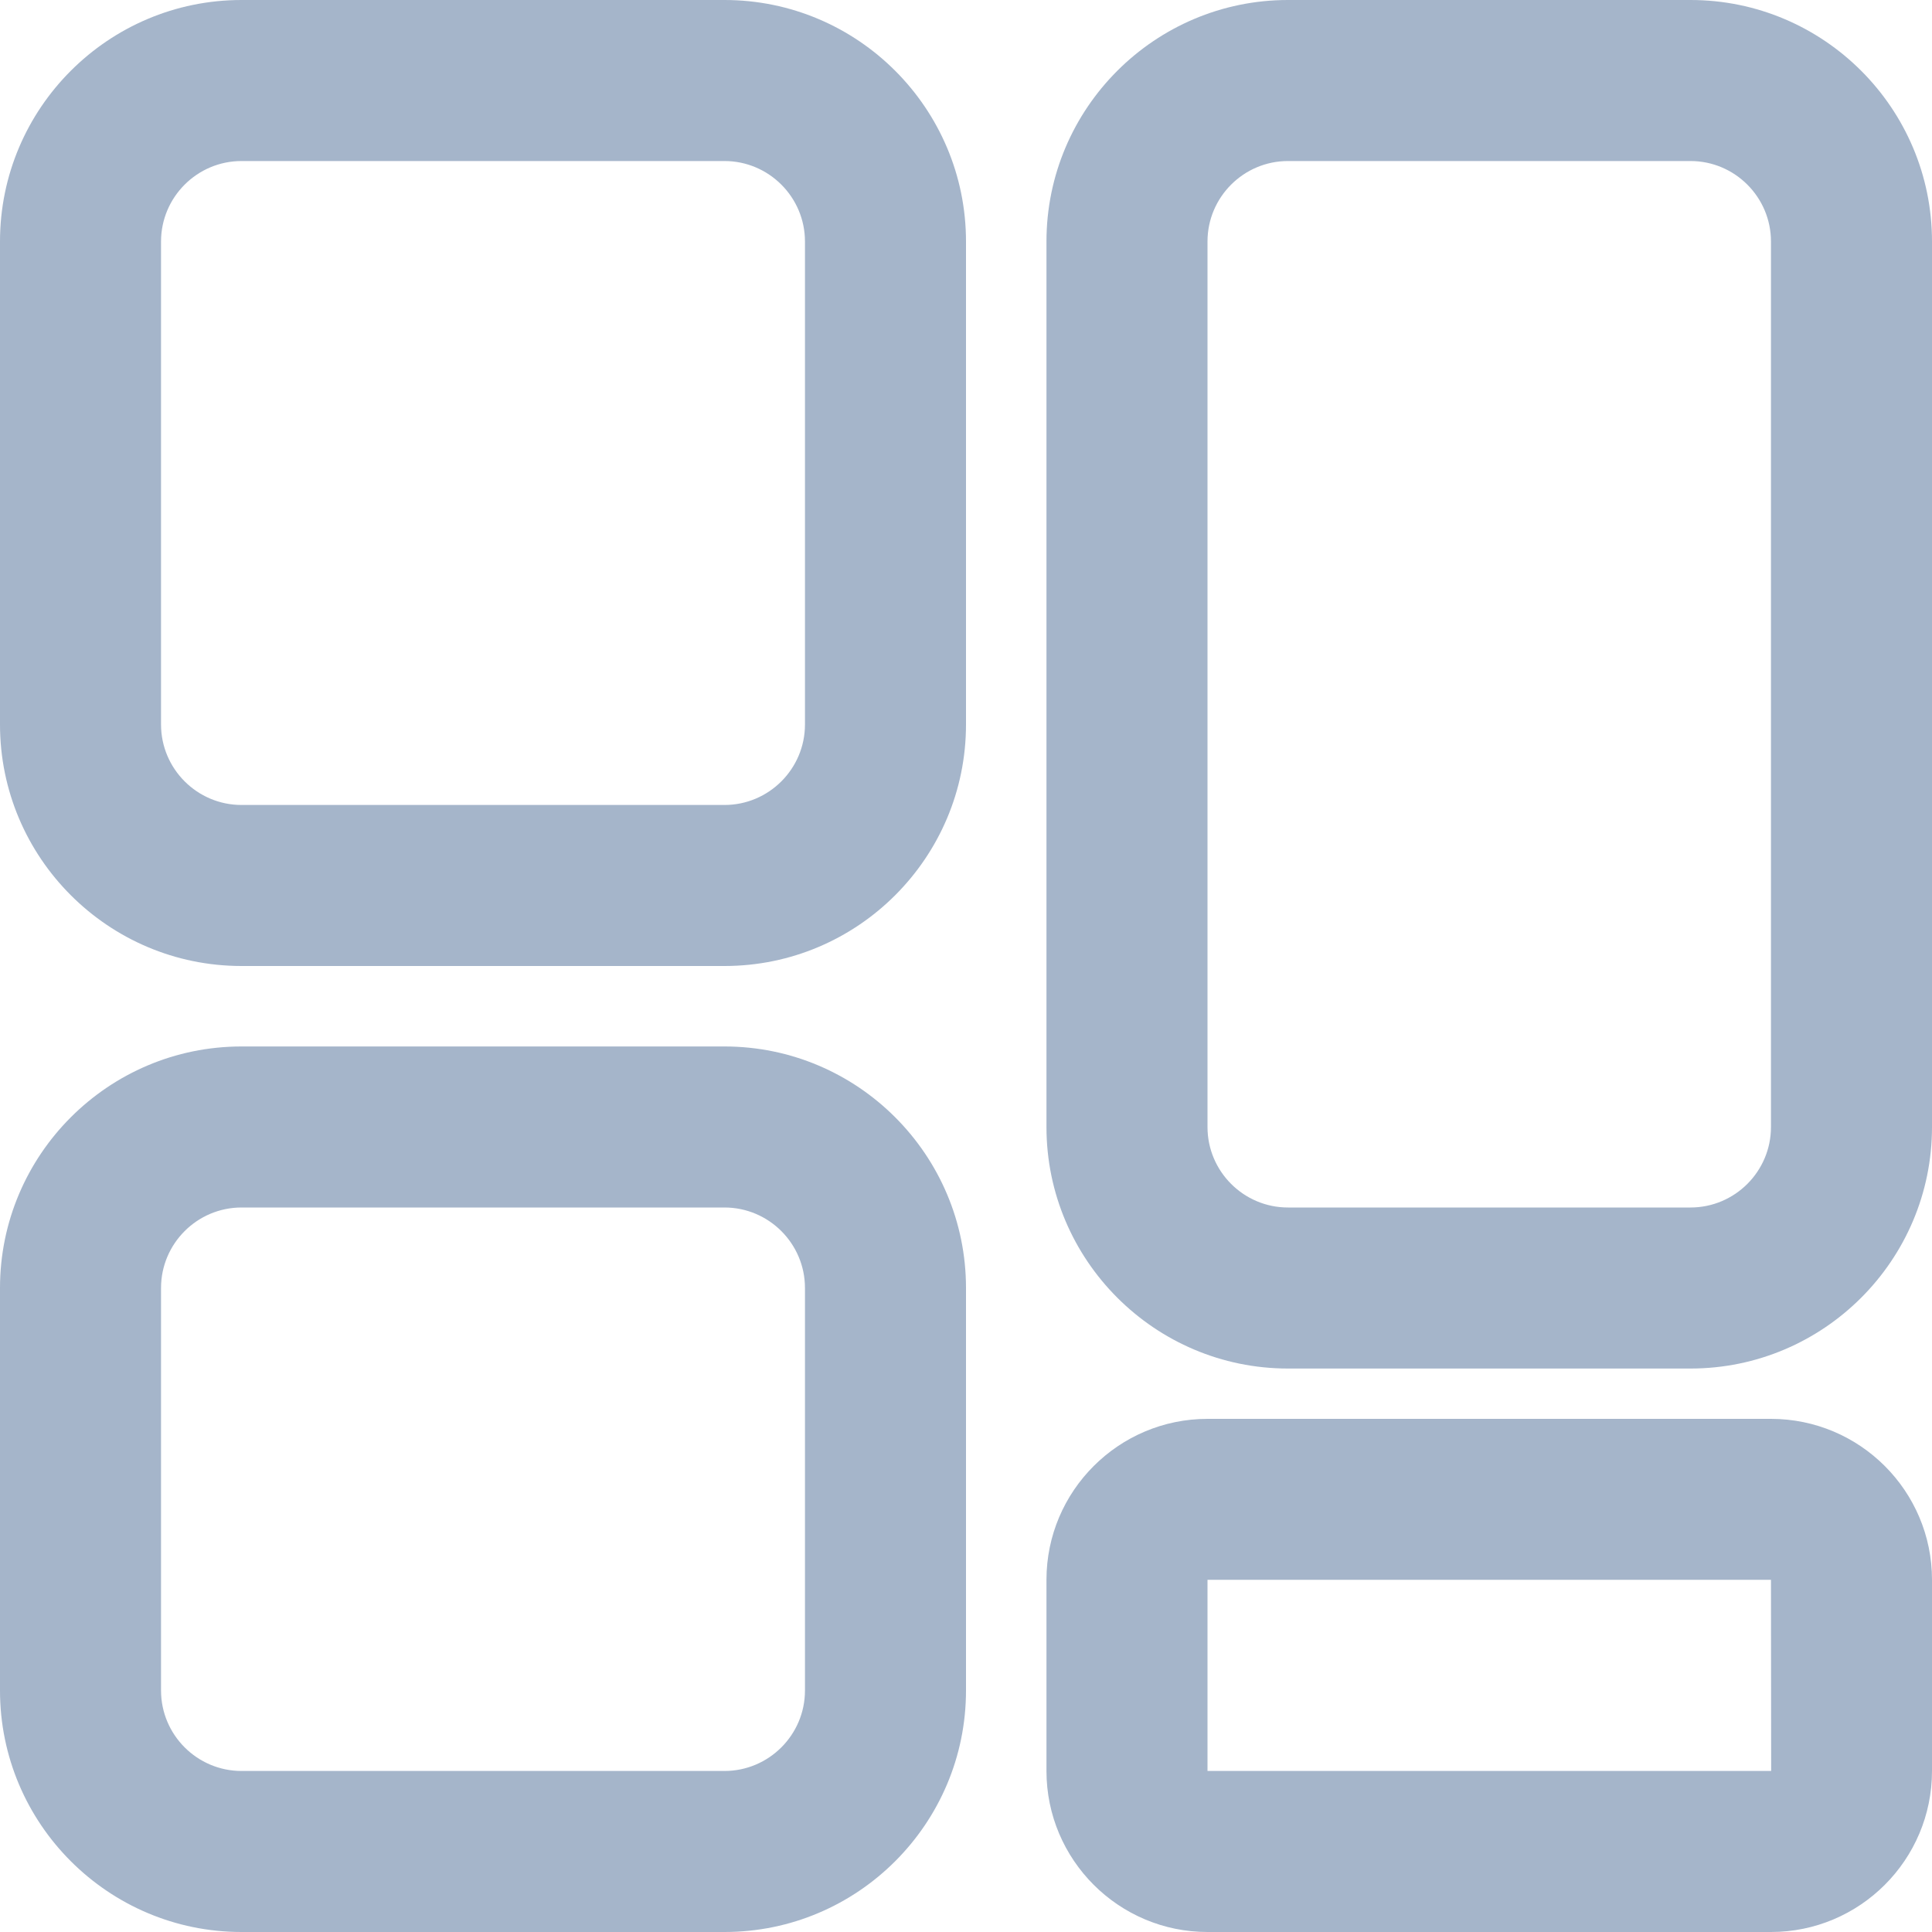
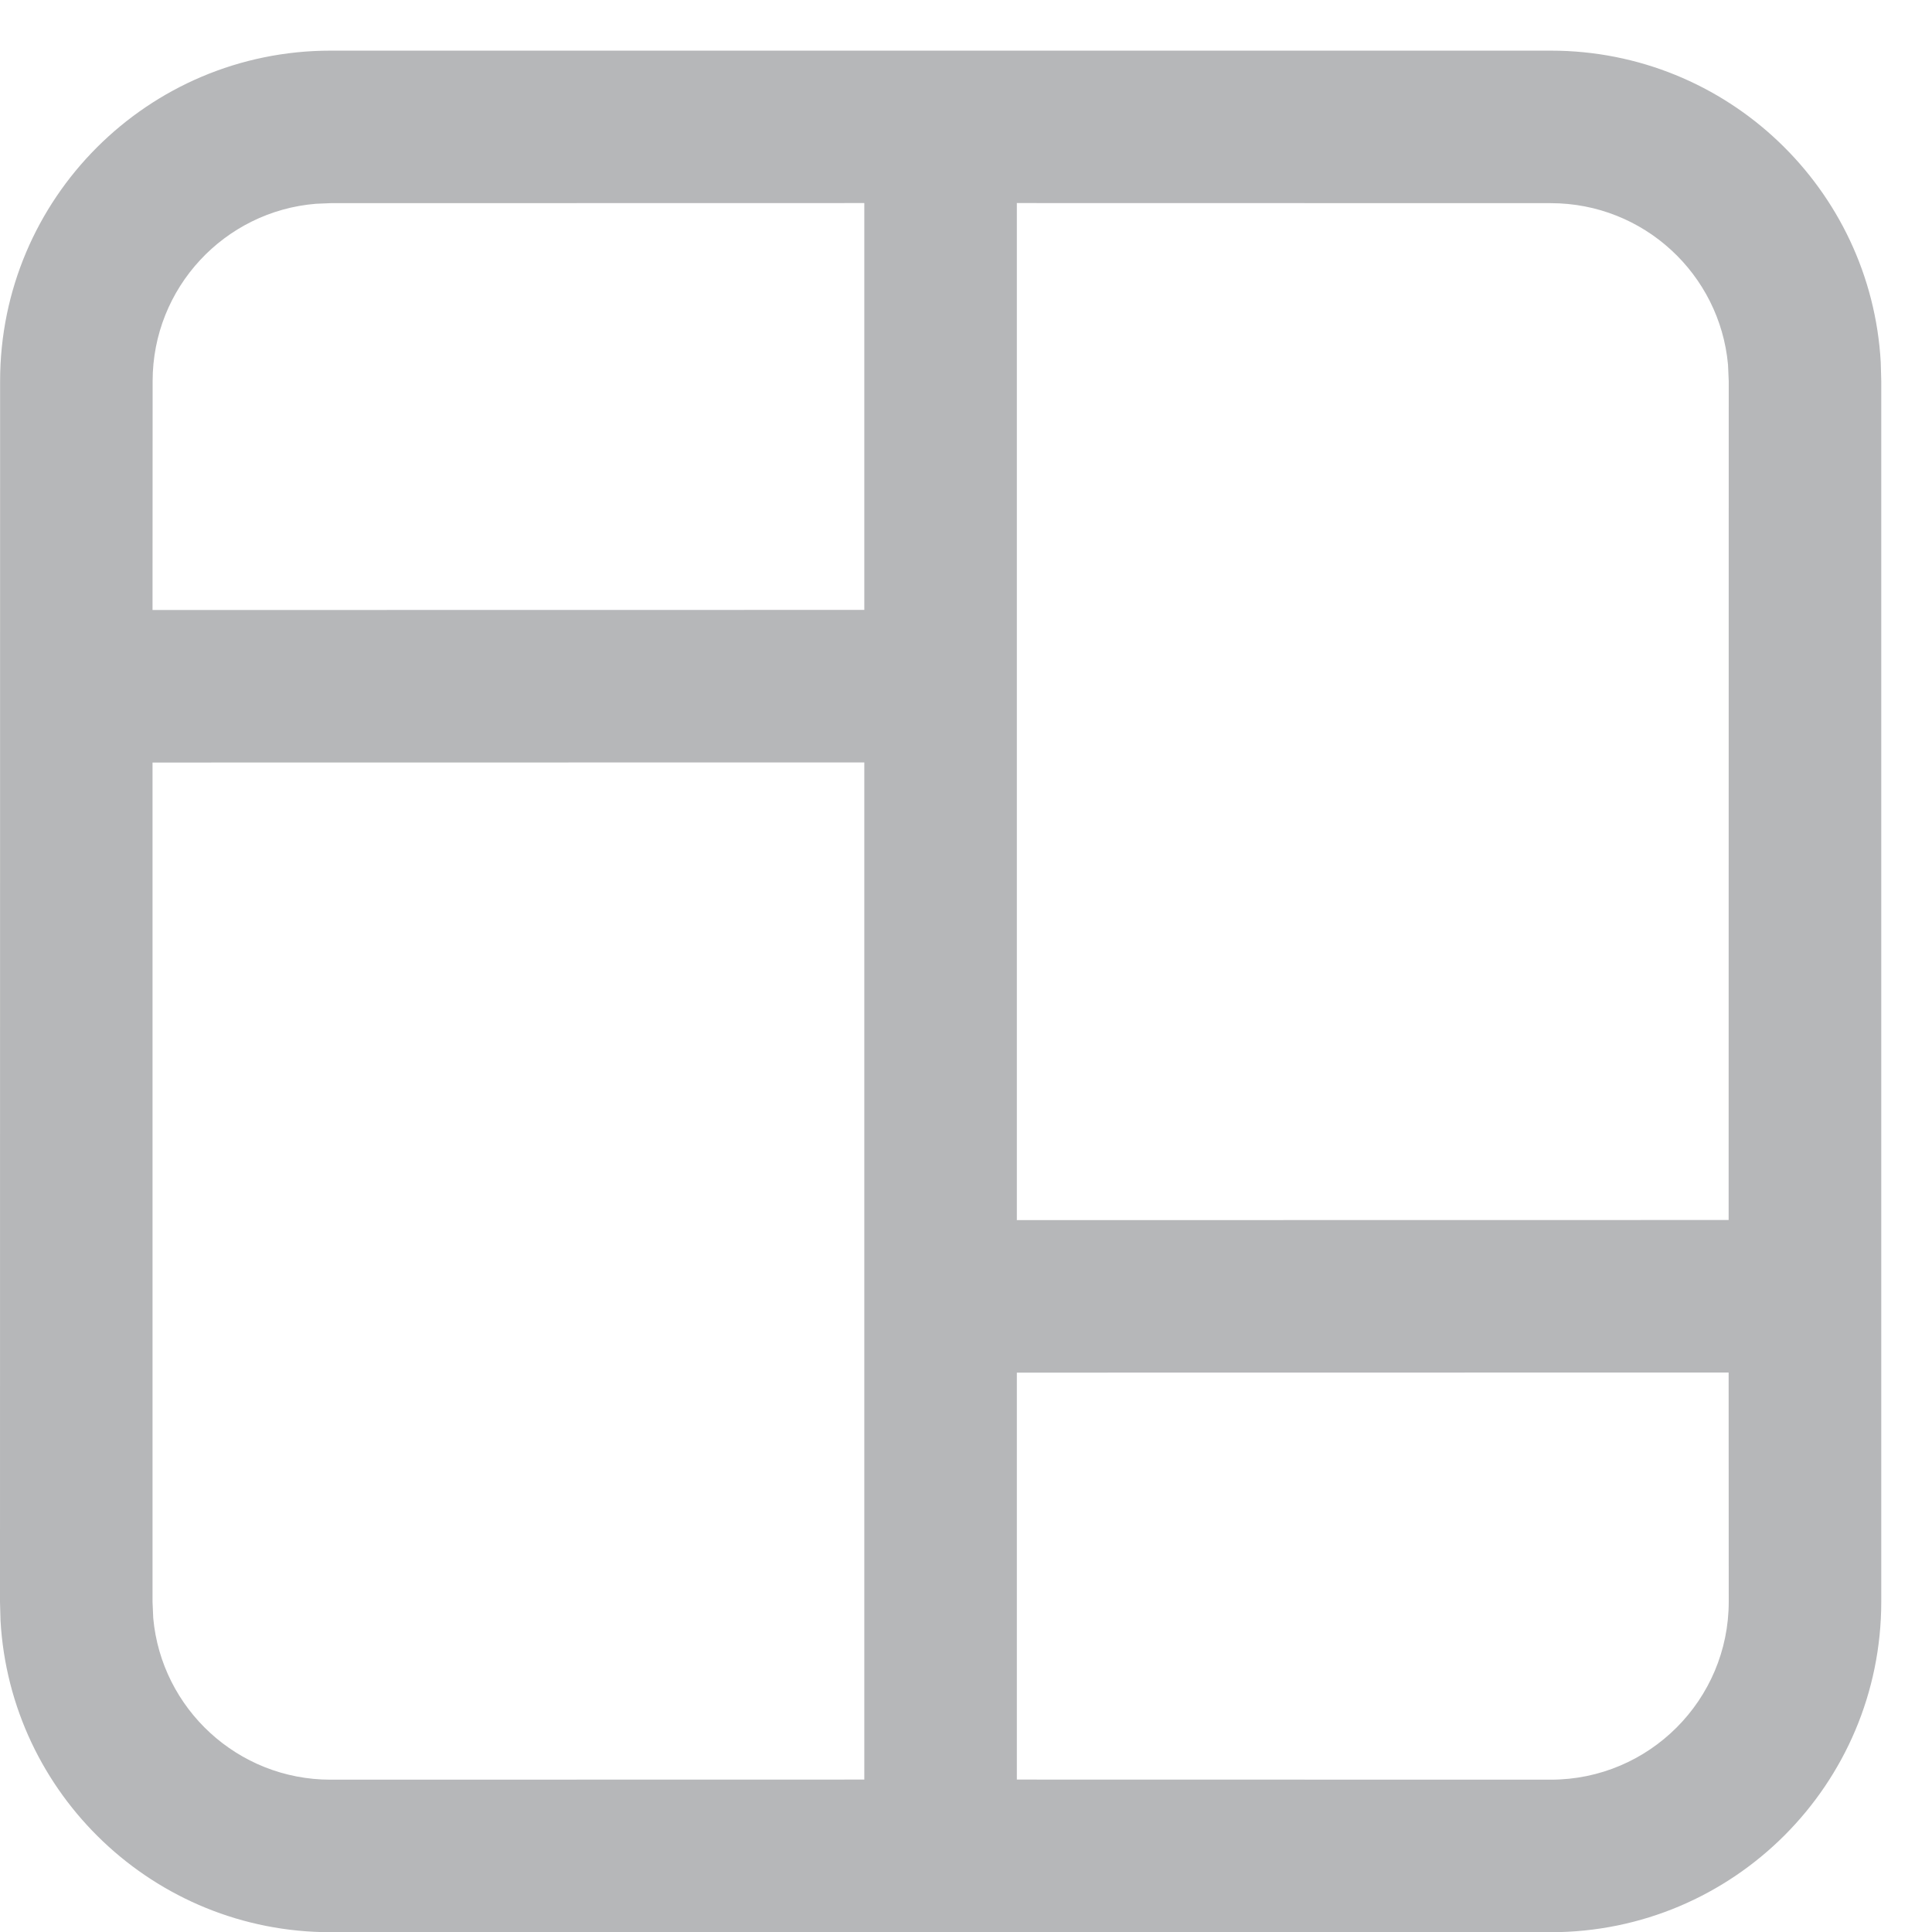
- <svg xmlns="http://www.w3.org/2000/svg" width="20" height="20" viewBox="0 0 20 20" fill="none">
-   <path d="M7.5 0H2.5C1.121 0 0 1.121 0 2.5V7.5C0 8.879 1.121 10 2.5 10H7.5C8.879 10 10 8.879 10 7.5V2.5C10 1.121 8.879 0 7.5 0ZM8.333 7.5C8.333 7.959 7.959 8.333 7.5 8.333H2.5C2.041 8.333 1.667 7.959 1.667 7.5V2.5C1.667 2.041 2.041 1.667 2.5 1.667H7.5C7.959 1.667 8.333 2.041 8.333 2.5V7.5ZM7.5 10.833H2.5C1.121 10.833 0 11.955 0 13.333V17.5C0 18.879 1.121 20 2.5 20H7.5C8.879 20 10 18.879 10 17.5V13.333C10 11.955 8.879 10.833 7.5 10.833ZM8.333 17.5C8.333 17.959 7.959 18.333 7.5 18.333H2.5C2.041 18.333 1.667 17.959 1.667 17.5V13.333C1.667 12.874 2.041 12.5 2.5 12.5H7.5C7.959 12.5 8.333 12.874 8.333 13.333V17.5ZM17.5 0H13.333C11.955 0 10.833 1.121 10.833 2.5V11.667C10.833 13.045 11.955 14.167 13.333 14.167H17.5C18.879 14.167 20 13.045 20 11.667V2.5C20 1.121 18.879 0 17.5 0ZM18.333 11.667C18.333 12.126 17.959 12.5 17.5 12.5H13.333C12.874 12.5 12.5 12.126 12.5 11.667V2.5C12.5 2.041 12.874 1.667 13.333 1.667H17.5C17.959 1.667 18.333 2.041 18.333 2.5V11.667ZM18.333 14.688H12.5C11.581 14.688 10.833 15.435 10.833 16.354V18.333C10.833 19.253 11.581 20 12.5 20H18.333C19.253 20 20 19.253 20 18.333V16.354C20 15.435 19.253 14.688 18.333 14.688ZM12.5 18.333V16.354H18.333L18.335 18.333H12.5Z" fill="#A5B5CA" />
+ <svg xmlns="http://www.w3.org/2000/svg" width="19" height="19" viewBox="0 0 19 19" fill="none">
+   <path d="M15.251 0.498C16.984 0.498 18.401 1.854 18.496 3.564L18.501 3.748L18.501 15.752C18.501 17.547 17.046 19.002 15.251 19.002H3.25C1.517 19.002 0.101 17.645 0.005 15.936L0 15.752L0.001 3.748C0.001 1.953 1.456 0.498 3.251 0.498H15.251ZM8.5 7.498L1.5 7.499L1.5 15.752L1.507 15.913C1.588 16.804 2.338 17.502 3.25 17.502L8.5 17.501V7.498ZM17 13.498L10 13.499V17.501L15.251 17.502C16.217 17.502 17.001 16.718 17.001 15.752L17 13.498ZM15.251 1.998L10 1.997V11.999L17 11.998L17.001 3.748L16.994 3.587C16.913 2.696 16.164 1.998 15.251 1.998ZM8.5 1.997L3.251 1.998L3.107 2.004C2.208 2.077 1.501 2.83 1.501 3.748L1.5 5.999L8.5 5.998V1.997Z" fill="#B6B7B9" />
</svg>
